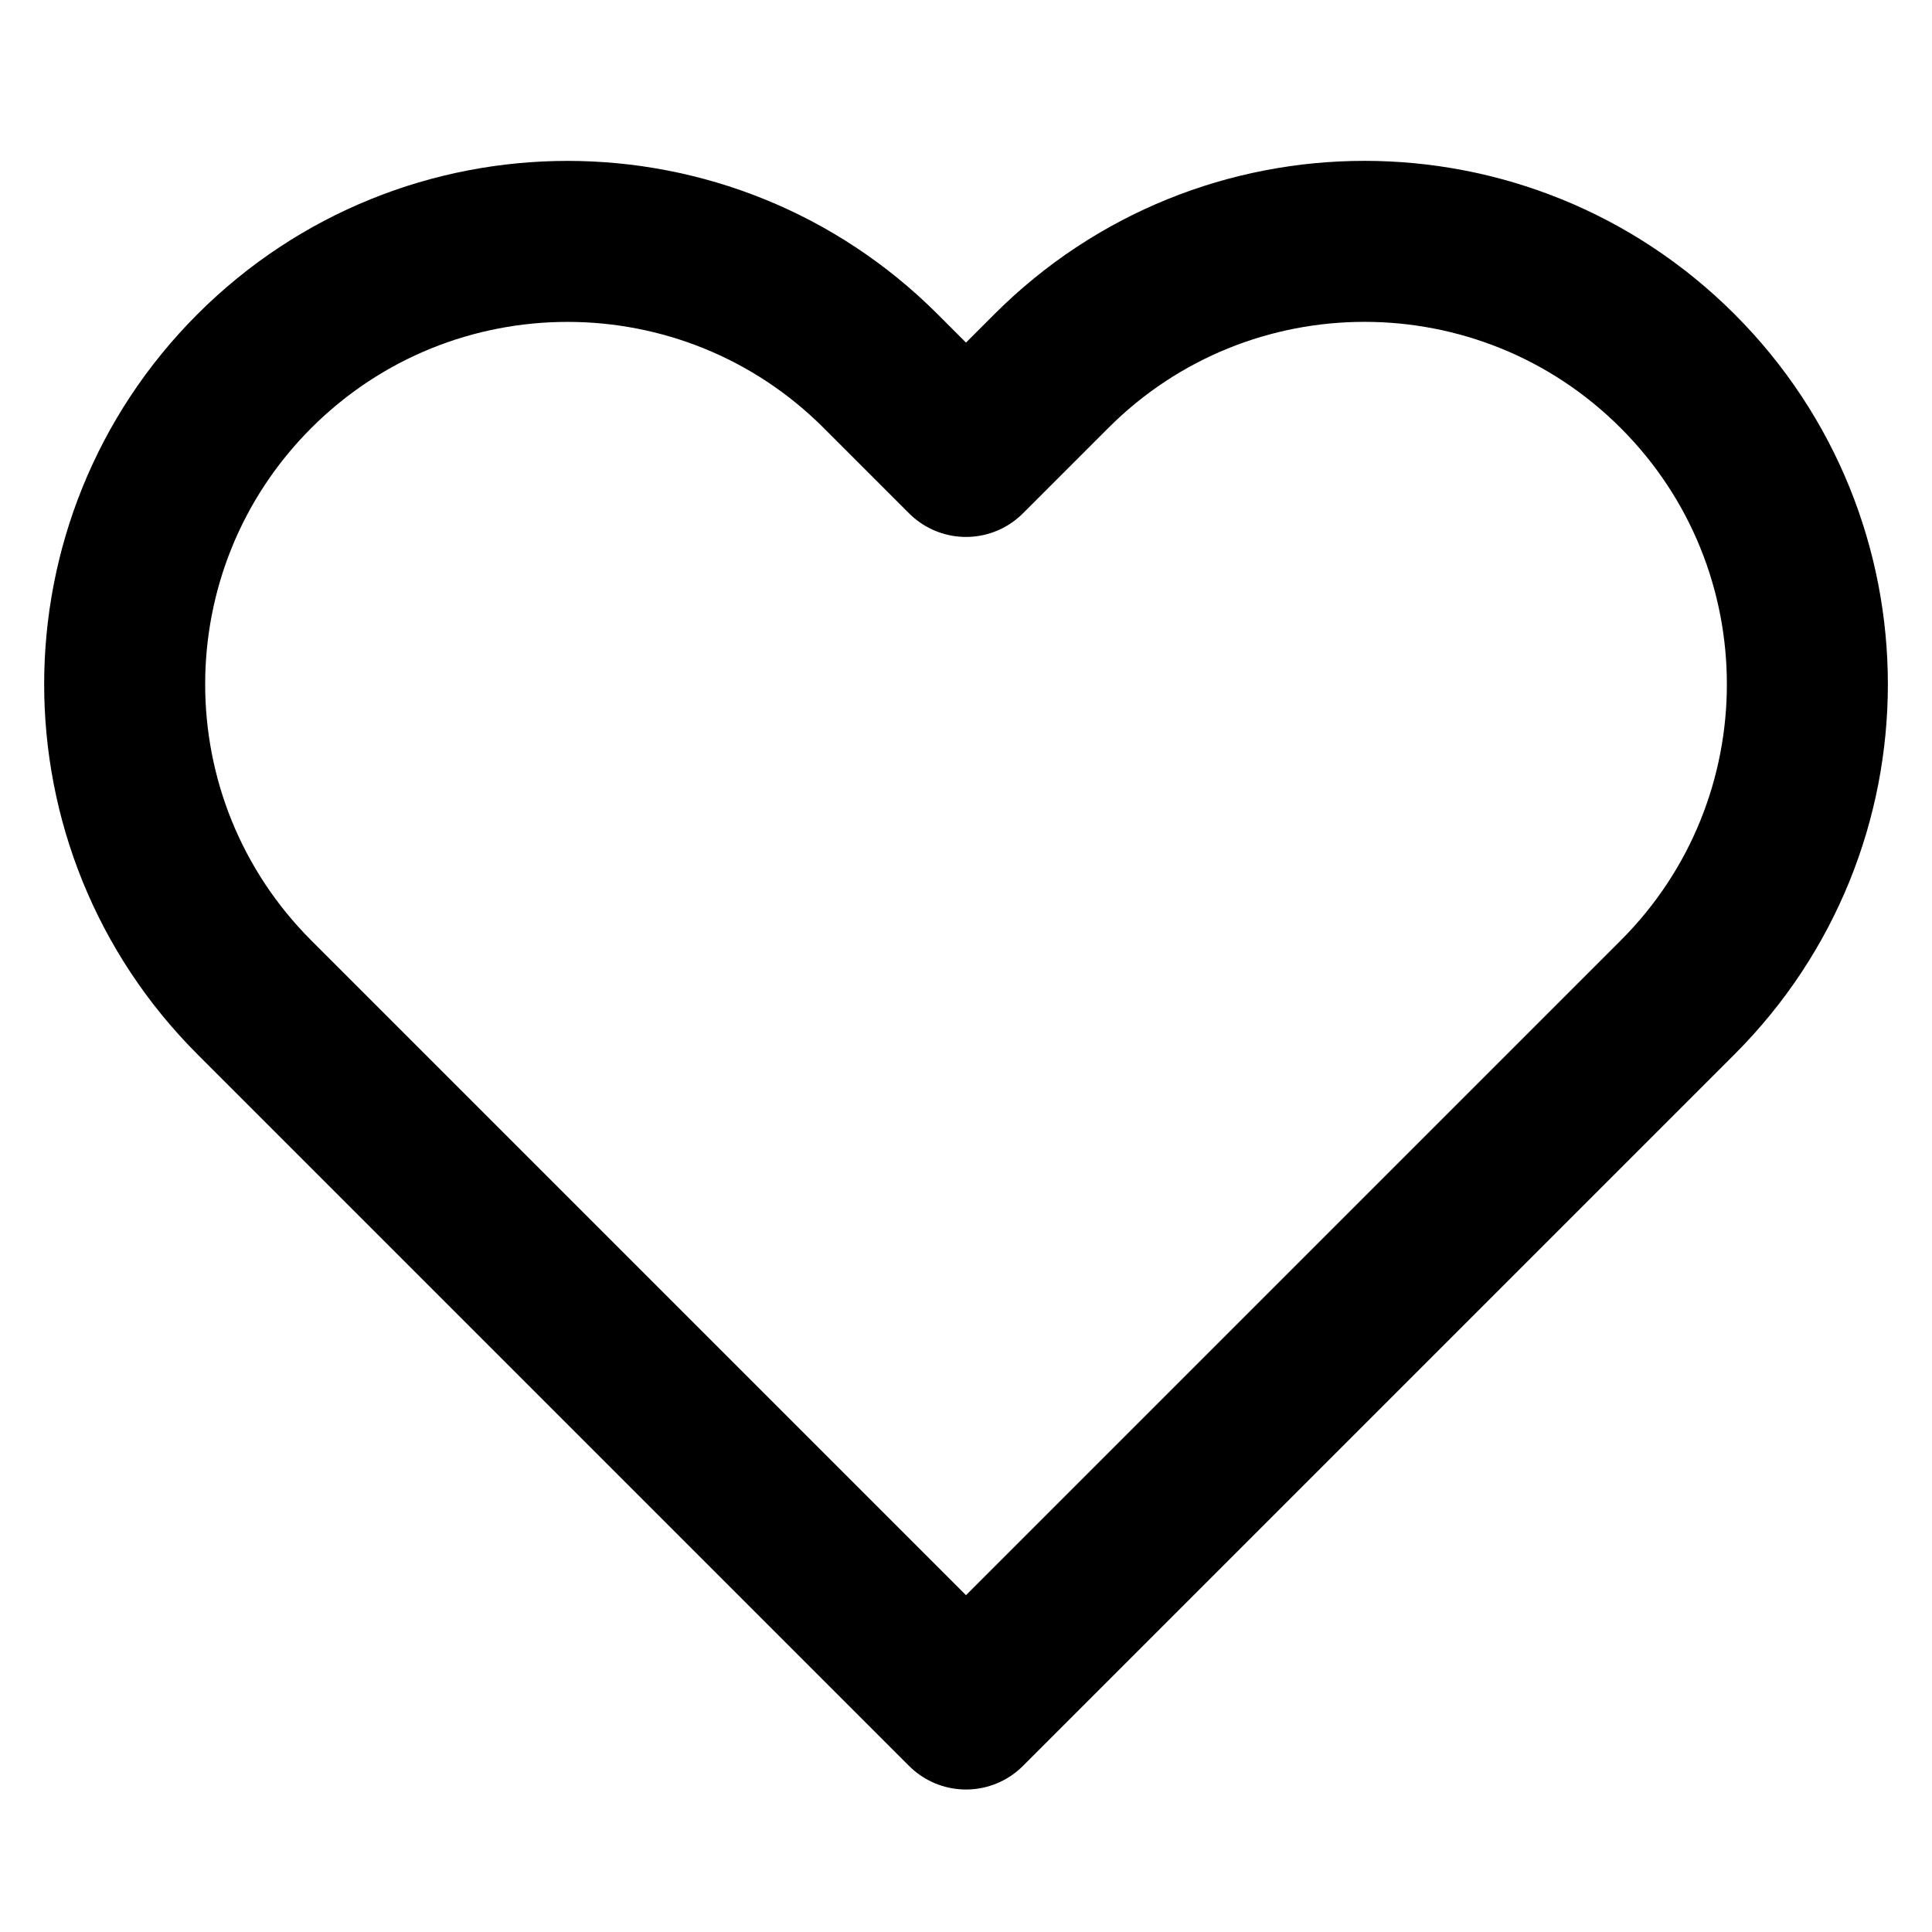
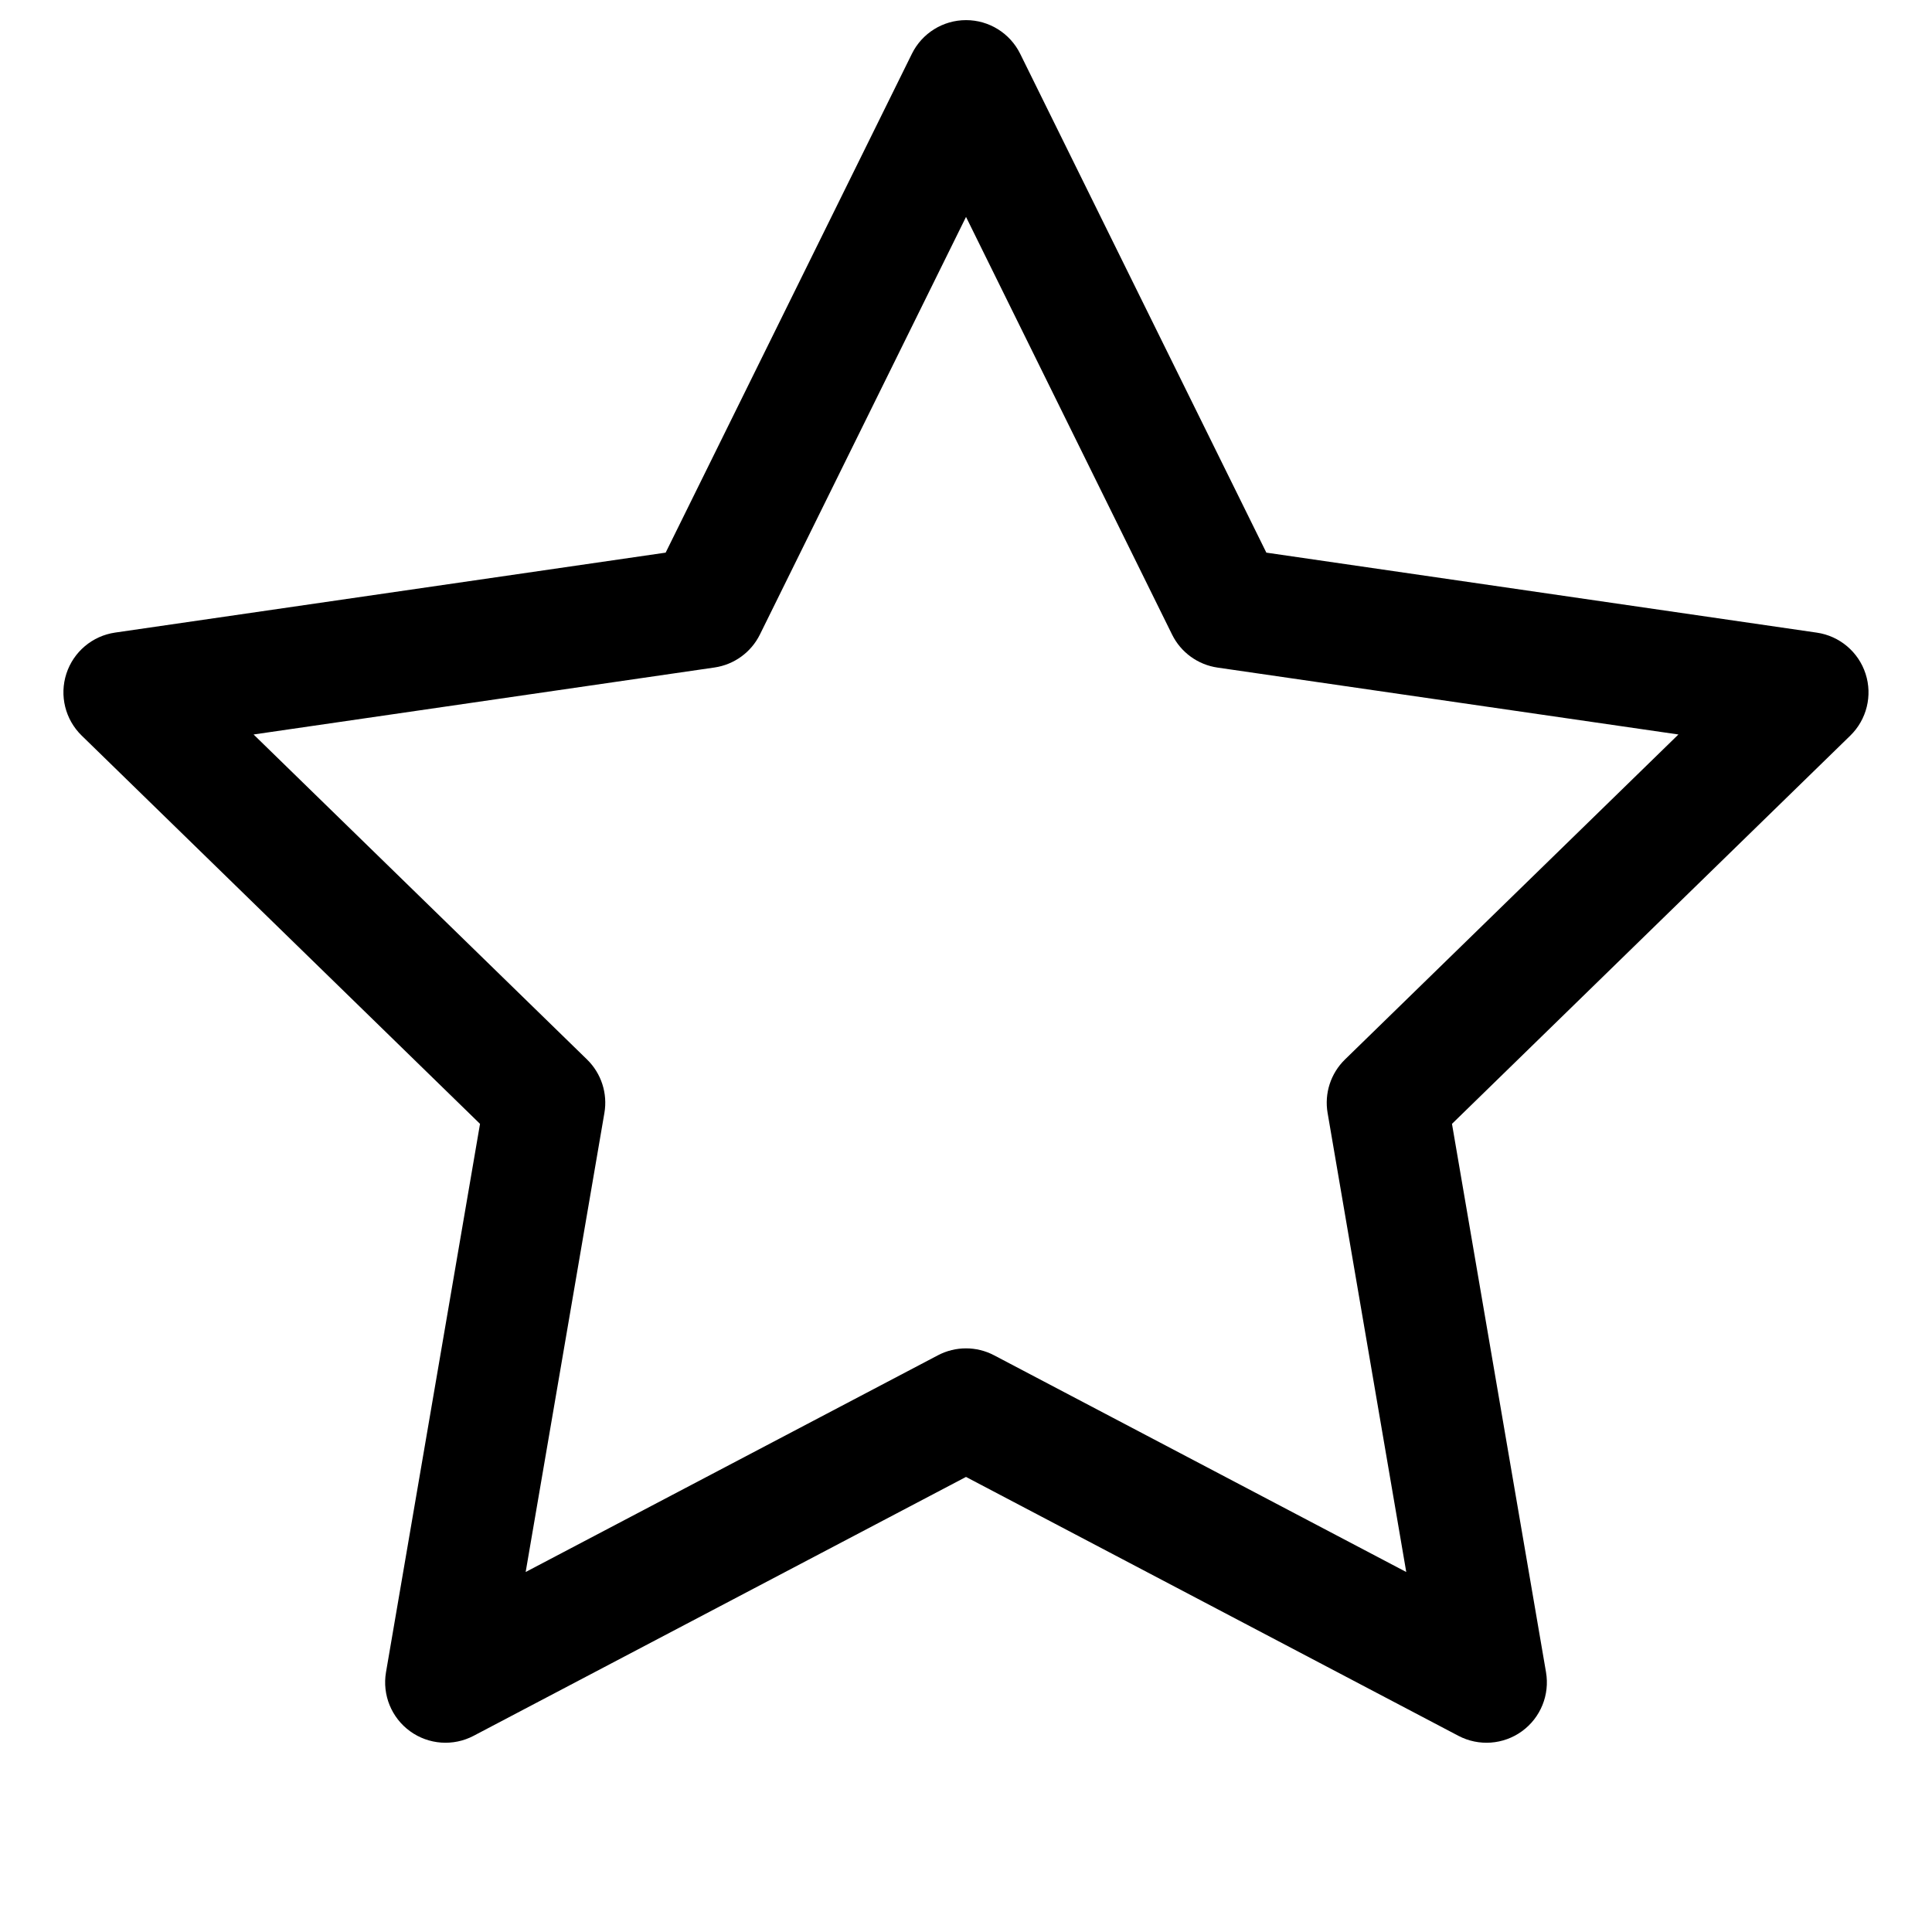
- <svg xmlns="http://www.w3.org/2000/svg" width="24" height="24" viewBox="0 0 24 24" fill="none" stroke="currentColor" stroke-width="2" stroke-linecap="round" stroke-linejoin="round" class="feather feather-heart">
-   <path d="M20.84 4.61a5.5 5.5 0 0 0-7.78 0L12 5.67l-1.06-1.06a5.5 5.5 0 0 0-7.78 7.78l1.06 1.06L12 21.23l7.78-7.78 1.06-1.06a5.5 5.5 0 0 0 0-7.78z" />
+ <svg xmlns="http://www.w3.org/2000/svg" viewBox="0 0 24 24" width="24" height="24" fill="currentColor">
+   <path fill-rule="evenodd" d="M12 .25a.75.75 0 01.673.418l3.058 6.197 6.839.994a.75.75 0 01.415 1.279l-4.948 4.823 1.168 6.811a.75.75 0 01-1.088.791L12 18.347l-6.117 3.216a.75.75 0 01-1.088-.79l1.168-6.812-4.948-4.823a.75.75 0 01.416-1.28l6.838-.993L11.328.668A.75.75 0 0112 .25zm0 2.445L9.44 7.882a.75.75 0 01-.565.41l-5.725.832 4.143 4.038a.75.75 0 01.215.664l-.978 5.702 5.121-2.692a.75.75 0 01.698 0l5.12 2.692-.977-5.702a.75.75 0 01.215-.664l4.143-4.038-5.725-.831a.75.75 0 01-.565-.41L12 2.694z" />
</svg>
